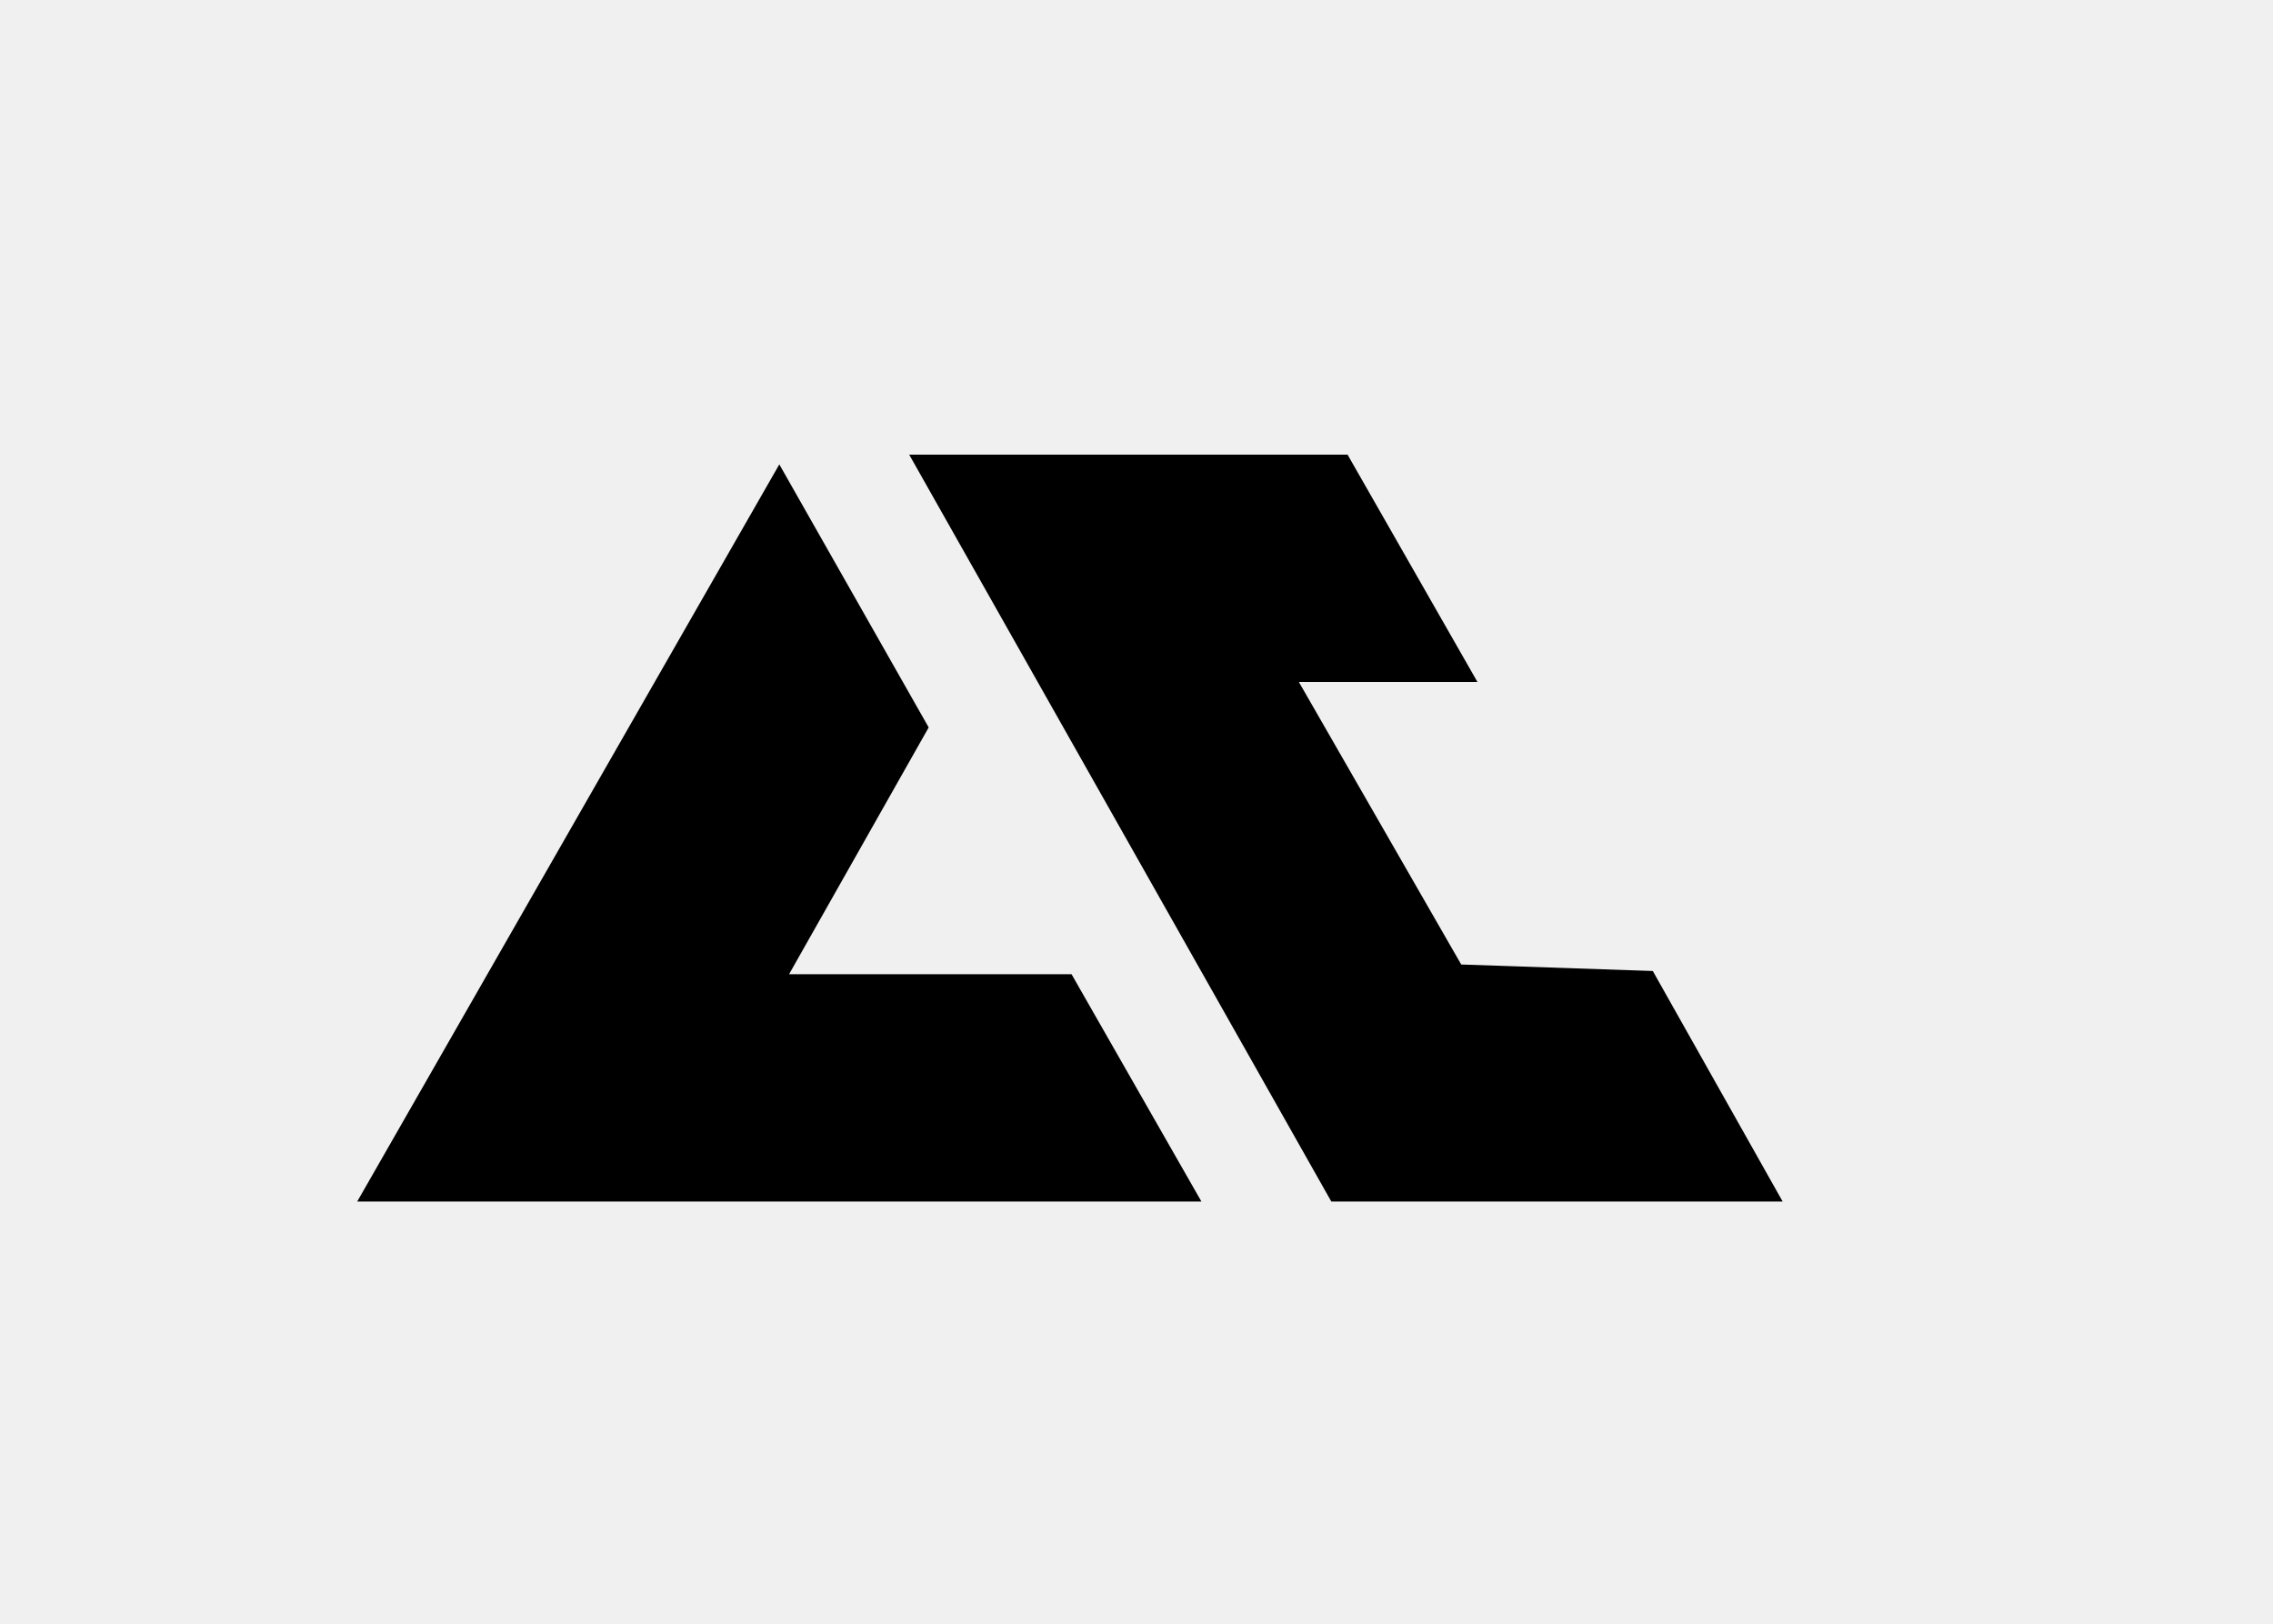
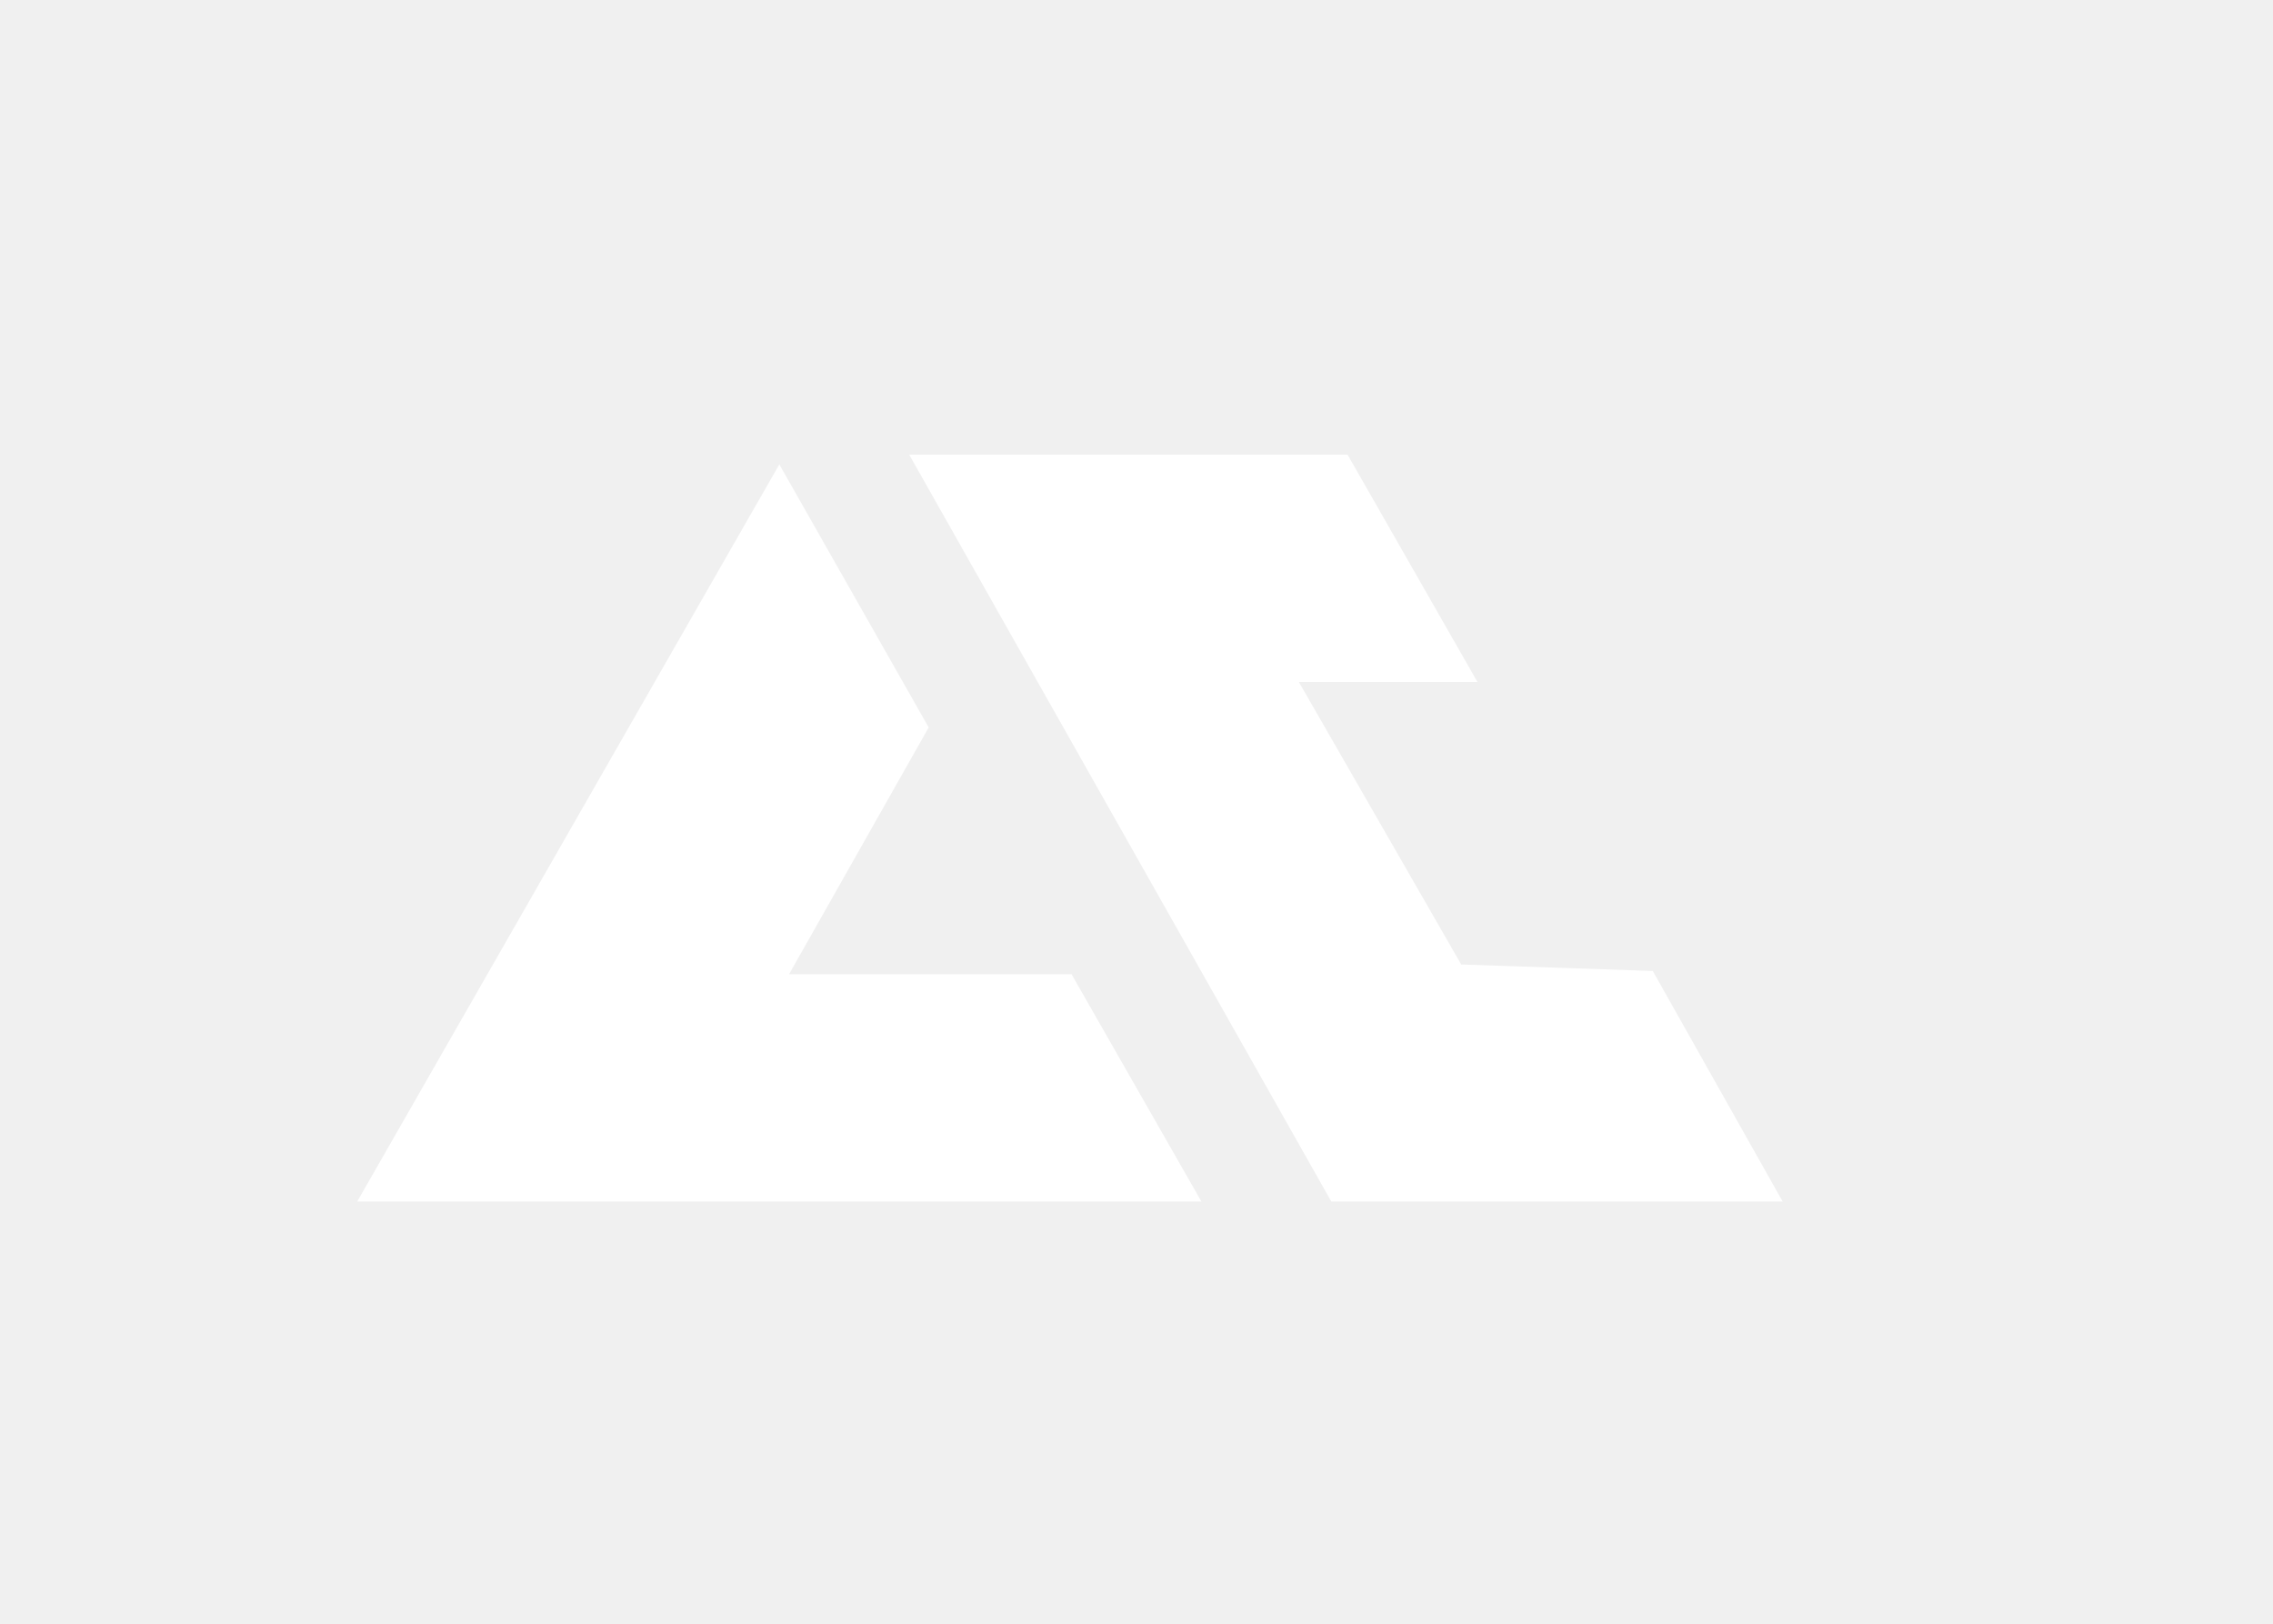
<svg xmlns="http://www.w3.org/2000/svg" version="1.1" id="Layer_1" x="0px" y="0px" width="70px" height="50px" viewBox="0 0 70 50" style="enable-background:new 0 0 70 50;" xml:space="preserve">
  <g>
-     <polygon points="37,37 11,37 24,14.3 28.6,22.4 24.3,30 33,30  " />
-     <polygon points="49,37 41,37 28,14 36,14 41.5,14 45.5,21 40,21 45,29.7 50.9,29.9 54.9,37  " />
+     <polygon fill="#fff" points="37,37 11,37 24,14.3 28.6,22.4 24.3,30 33,30  " />
+     <polygon fill="#fff" points="49,37 41,37 28,14 36,14 41.5,14 45.5,21 40,21 45,29.7 50.9,29.9 54.9,37  " />
  </g>
</svg>
